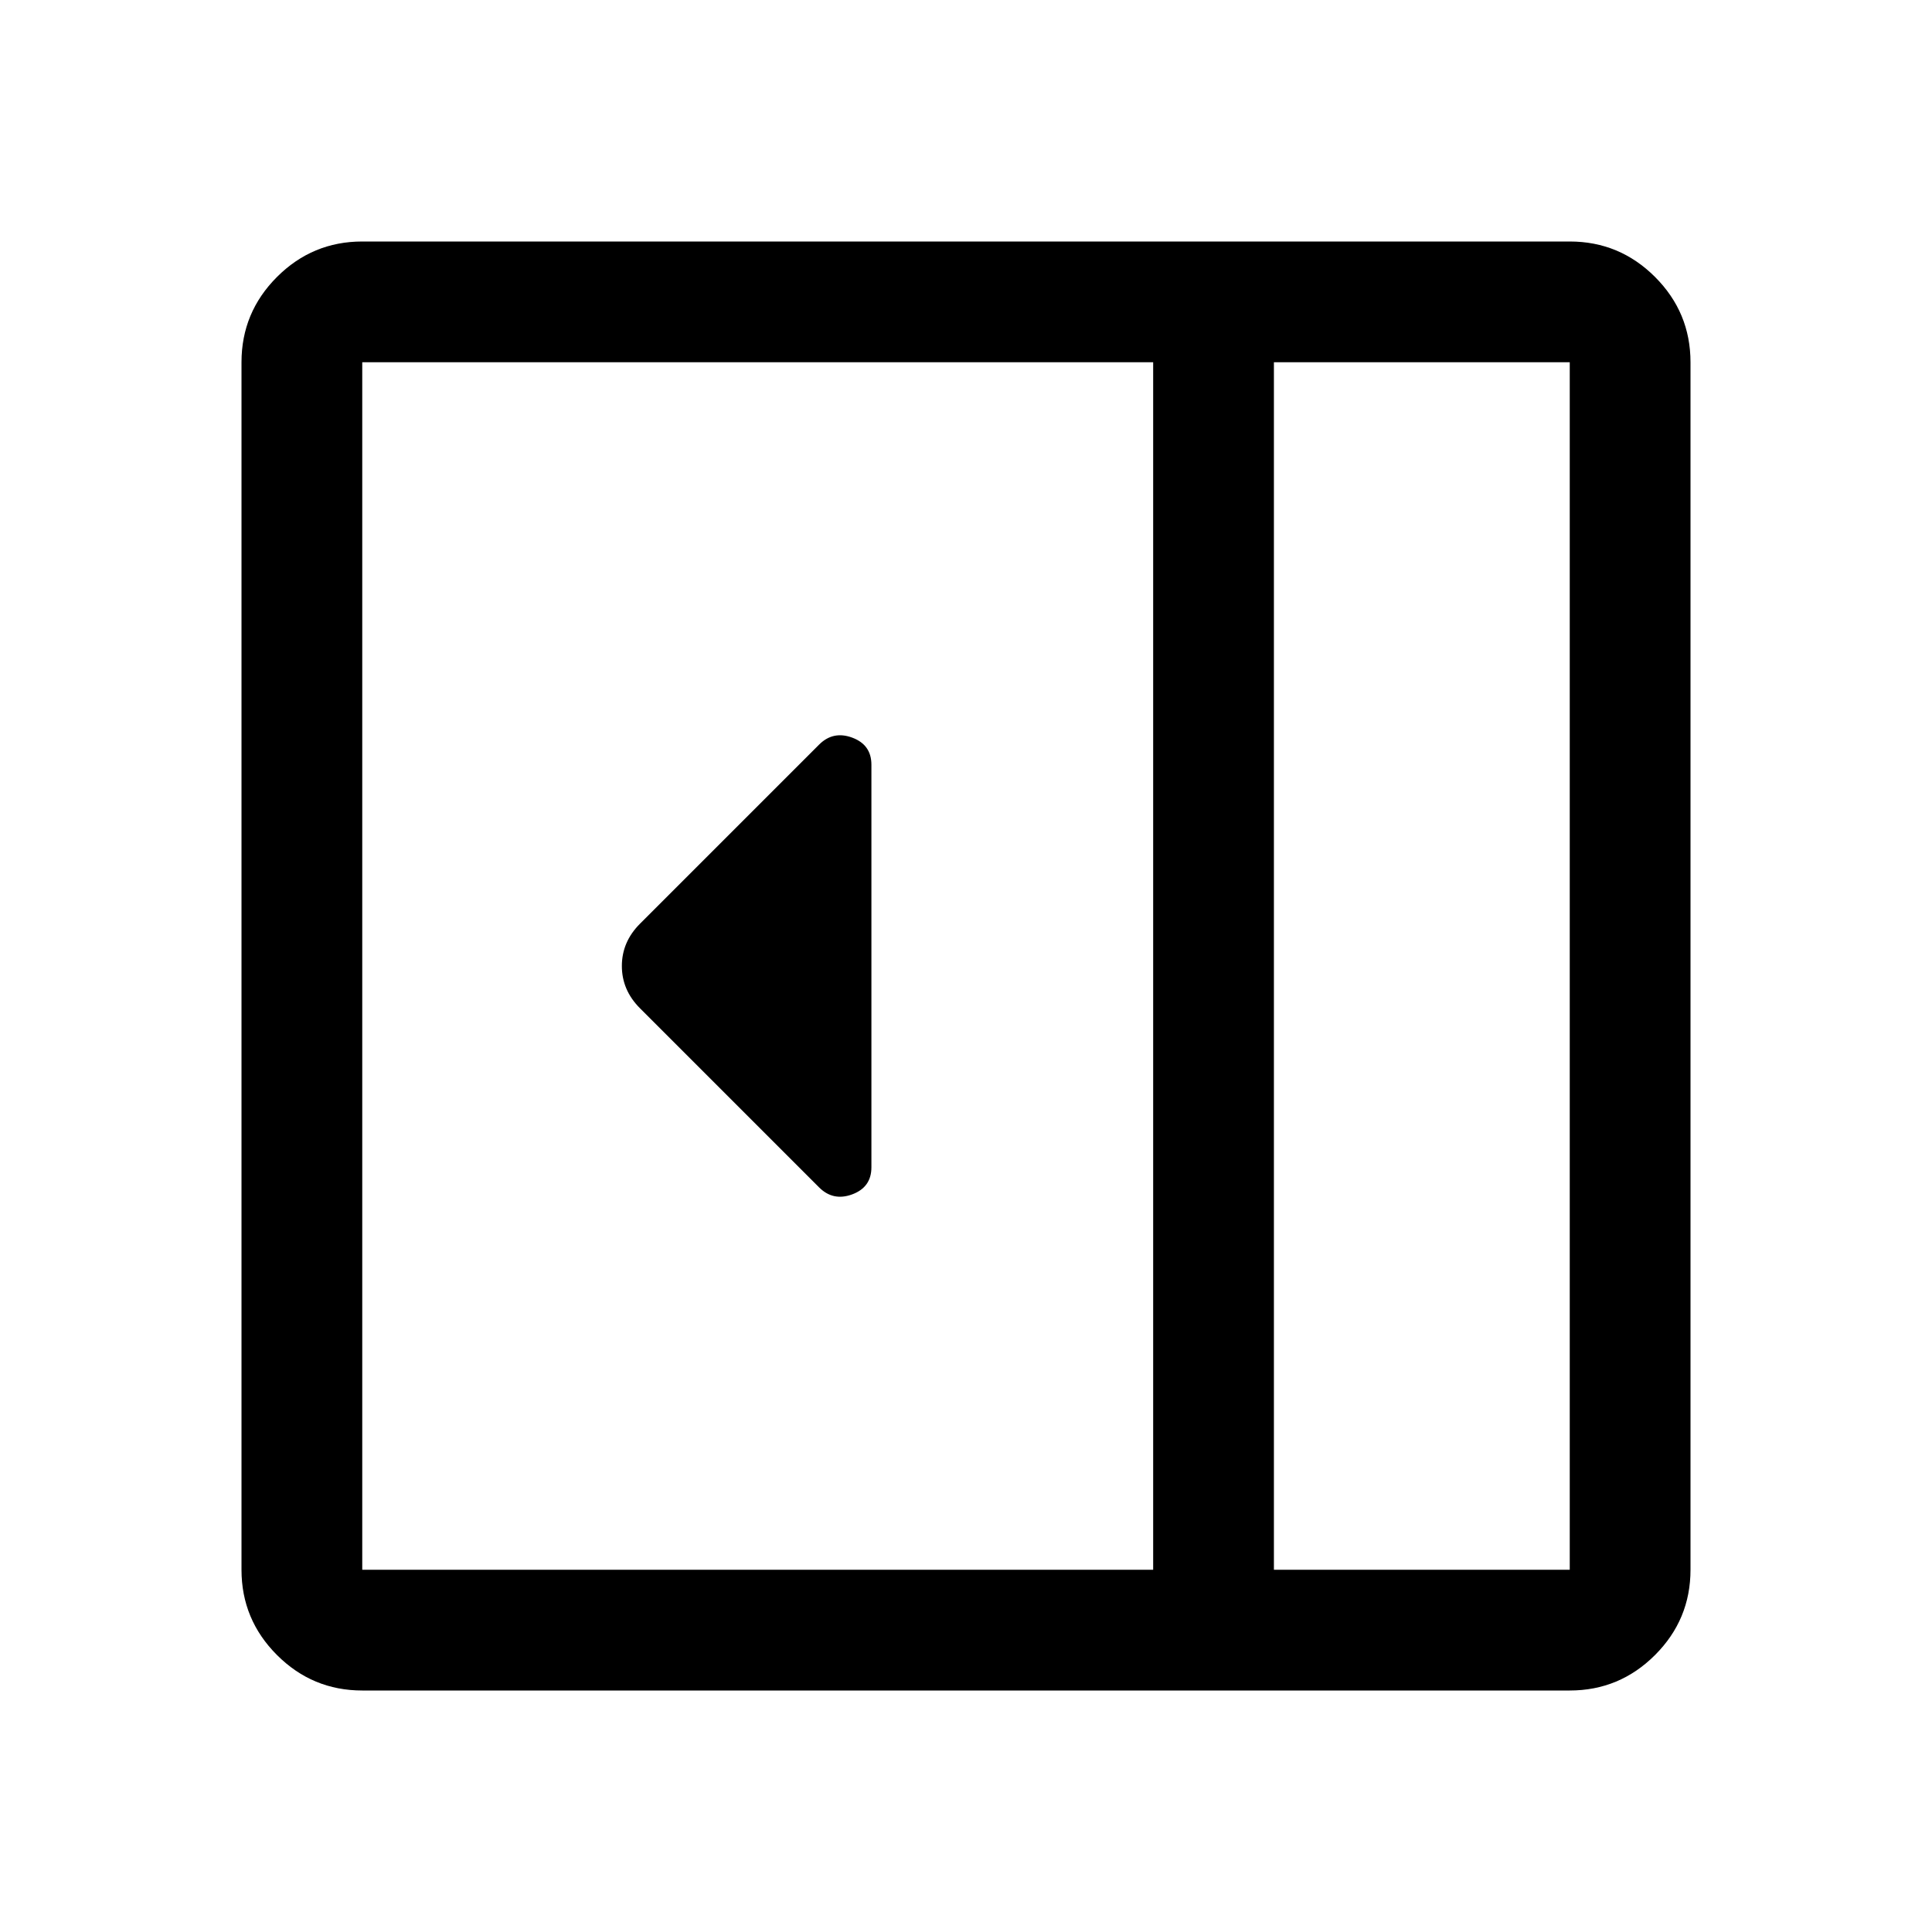
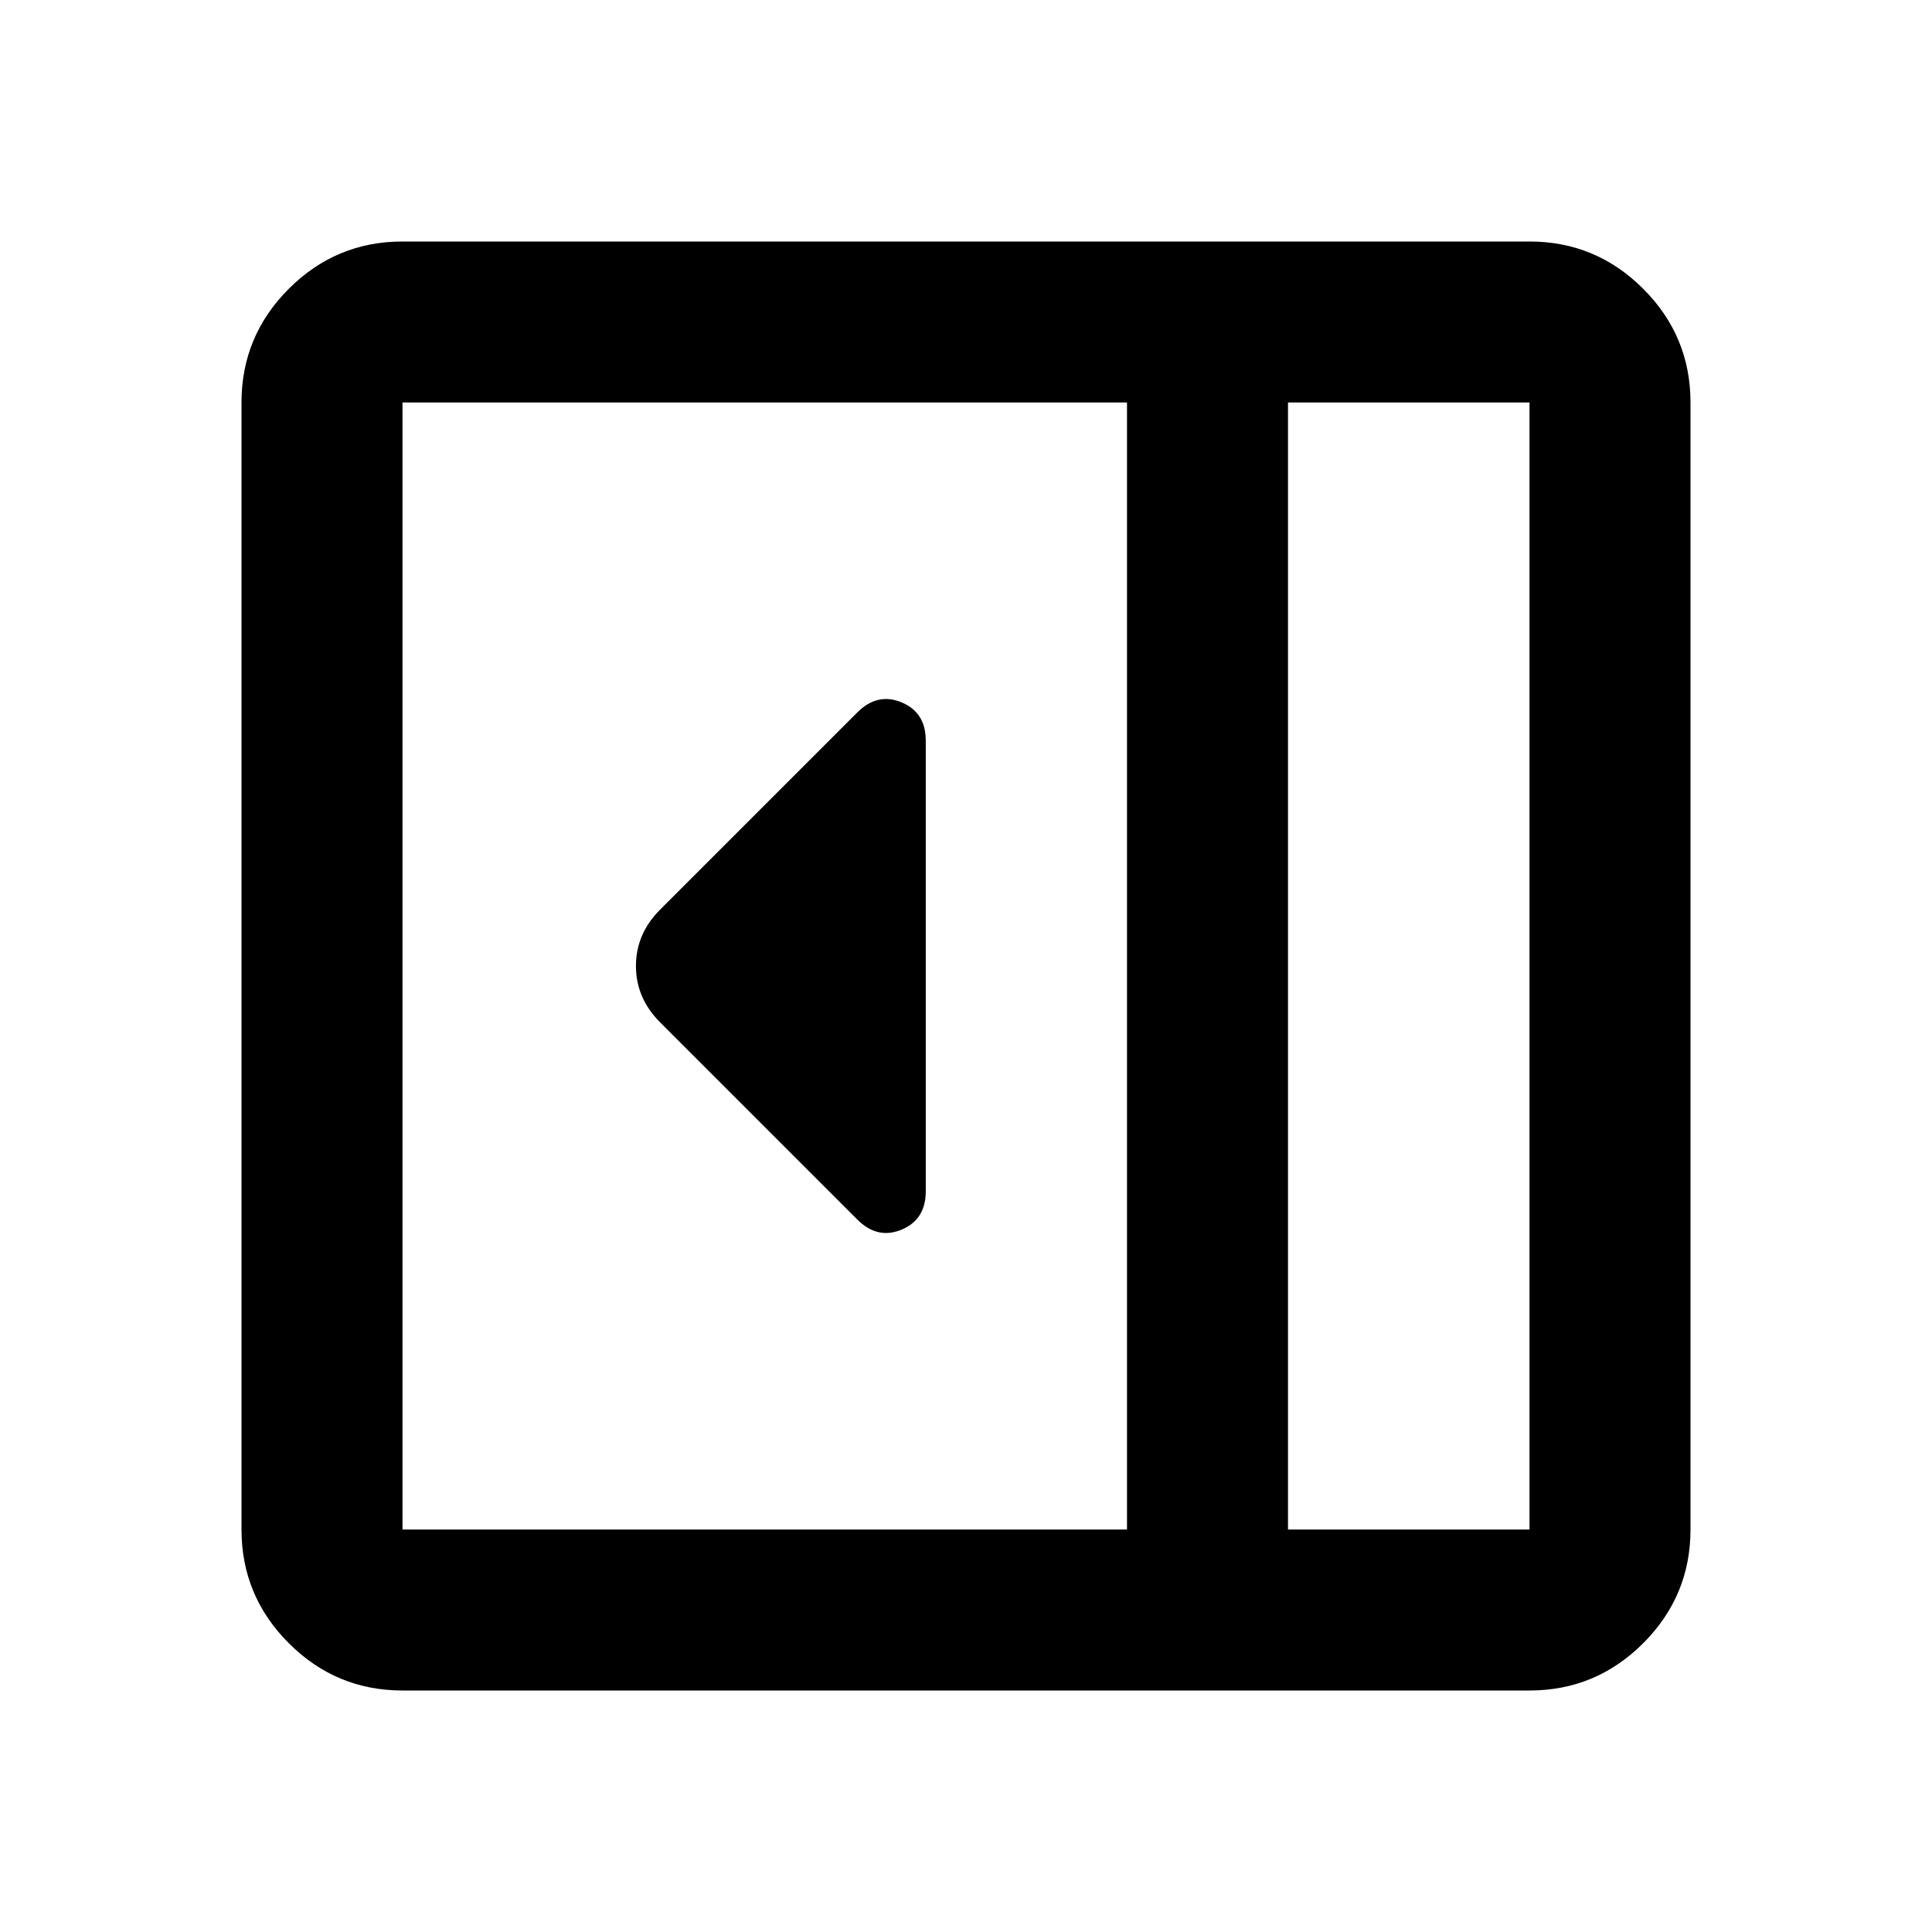
<svg xmlns="http://www.w3.org/2000/svg" width="48" height="48" viewBox="0 -960 960 960">
-   <path d="M433-380v-200q0-9.92-9.5-13.46Q414-597 407-590l-89 89q-9 9-9 21t9 21l89 89q7 7 16.5 3.46T433-380ZM180-120q-24.75 0-42.37-17.63Q120-155.25 120-180v-600q0-24.75 17.63-42.38Q155.25-840 180-840h600q24.75 0 42.38 17.62Q840-804.75 840-780v600q0 24.75-17.62 42.37Q804.75-120 780-120H180Zm453-60h147v-600H633v600Zm-60 0v-600H180v600h393Zm60 0h147-147Z" />
+   <path d="M460-368v-224q0-14-12-19t-22 5l-98 98q-12 12-12 28t12 28l98 98q10 10 22 5t12-19ZM200-120q-33 0-56.5-23.5T120-200v-560q0-33 23.5-56.5T200-840h560q33 0 56.5 23.5T840-760v560q0 33-23.5 56.5T760-120H200Zm440-80h120v-560H640v560Zm-80 0v-560H200v560h360Zm80 0h120-120Z" />
</svg>
